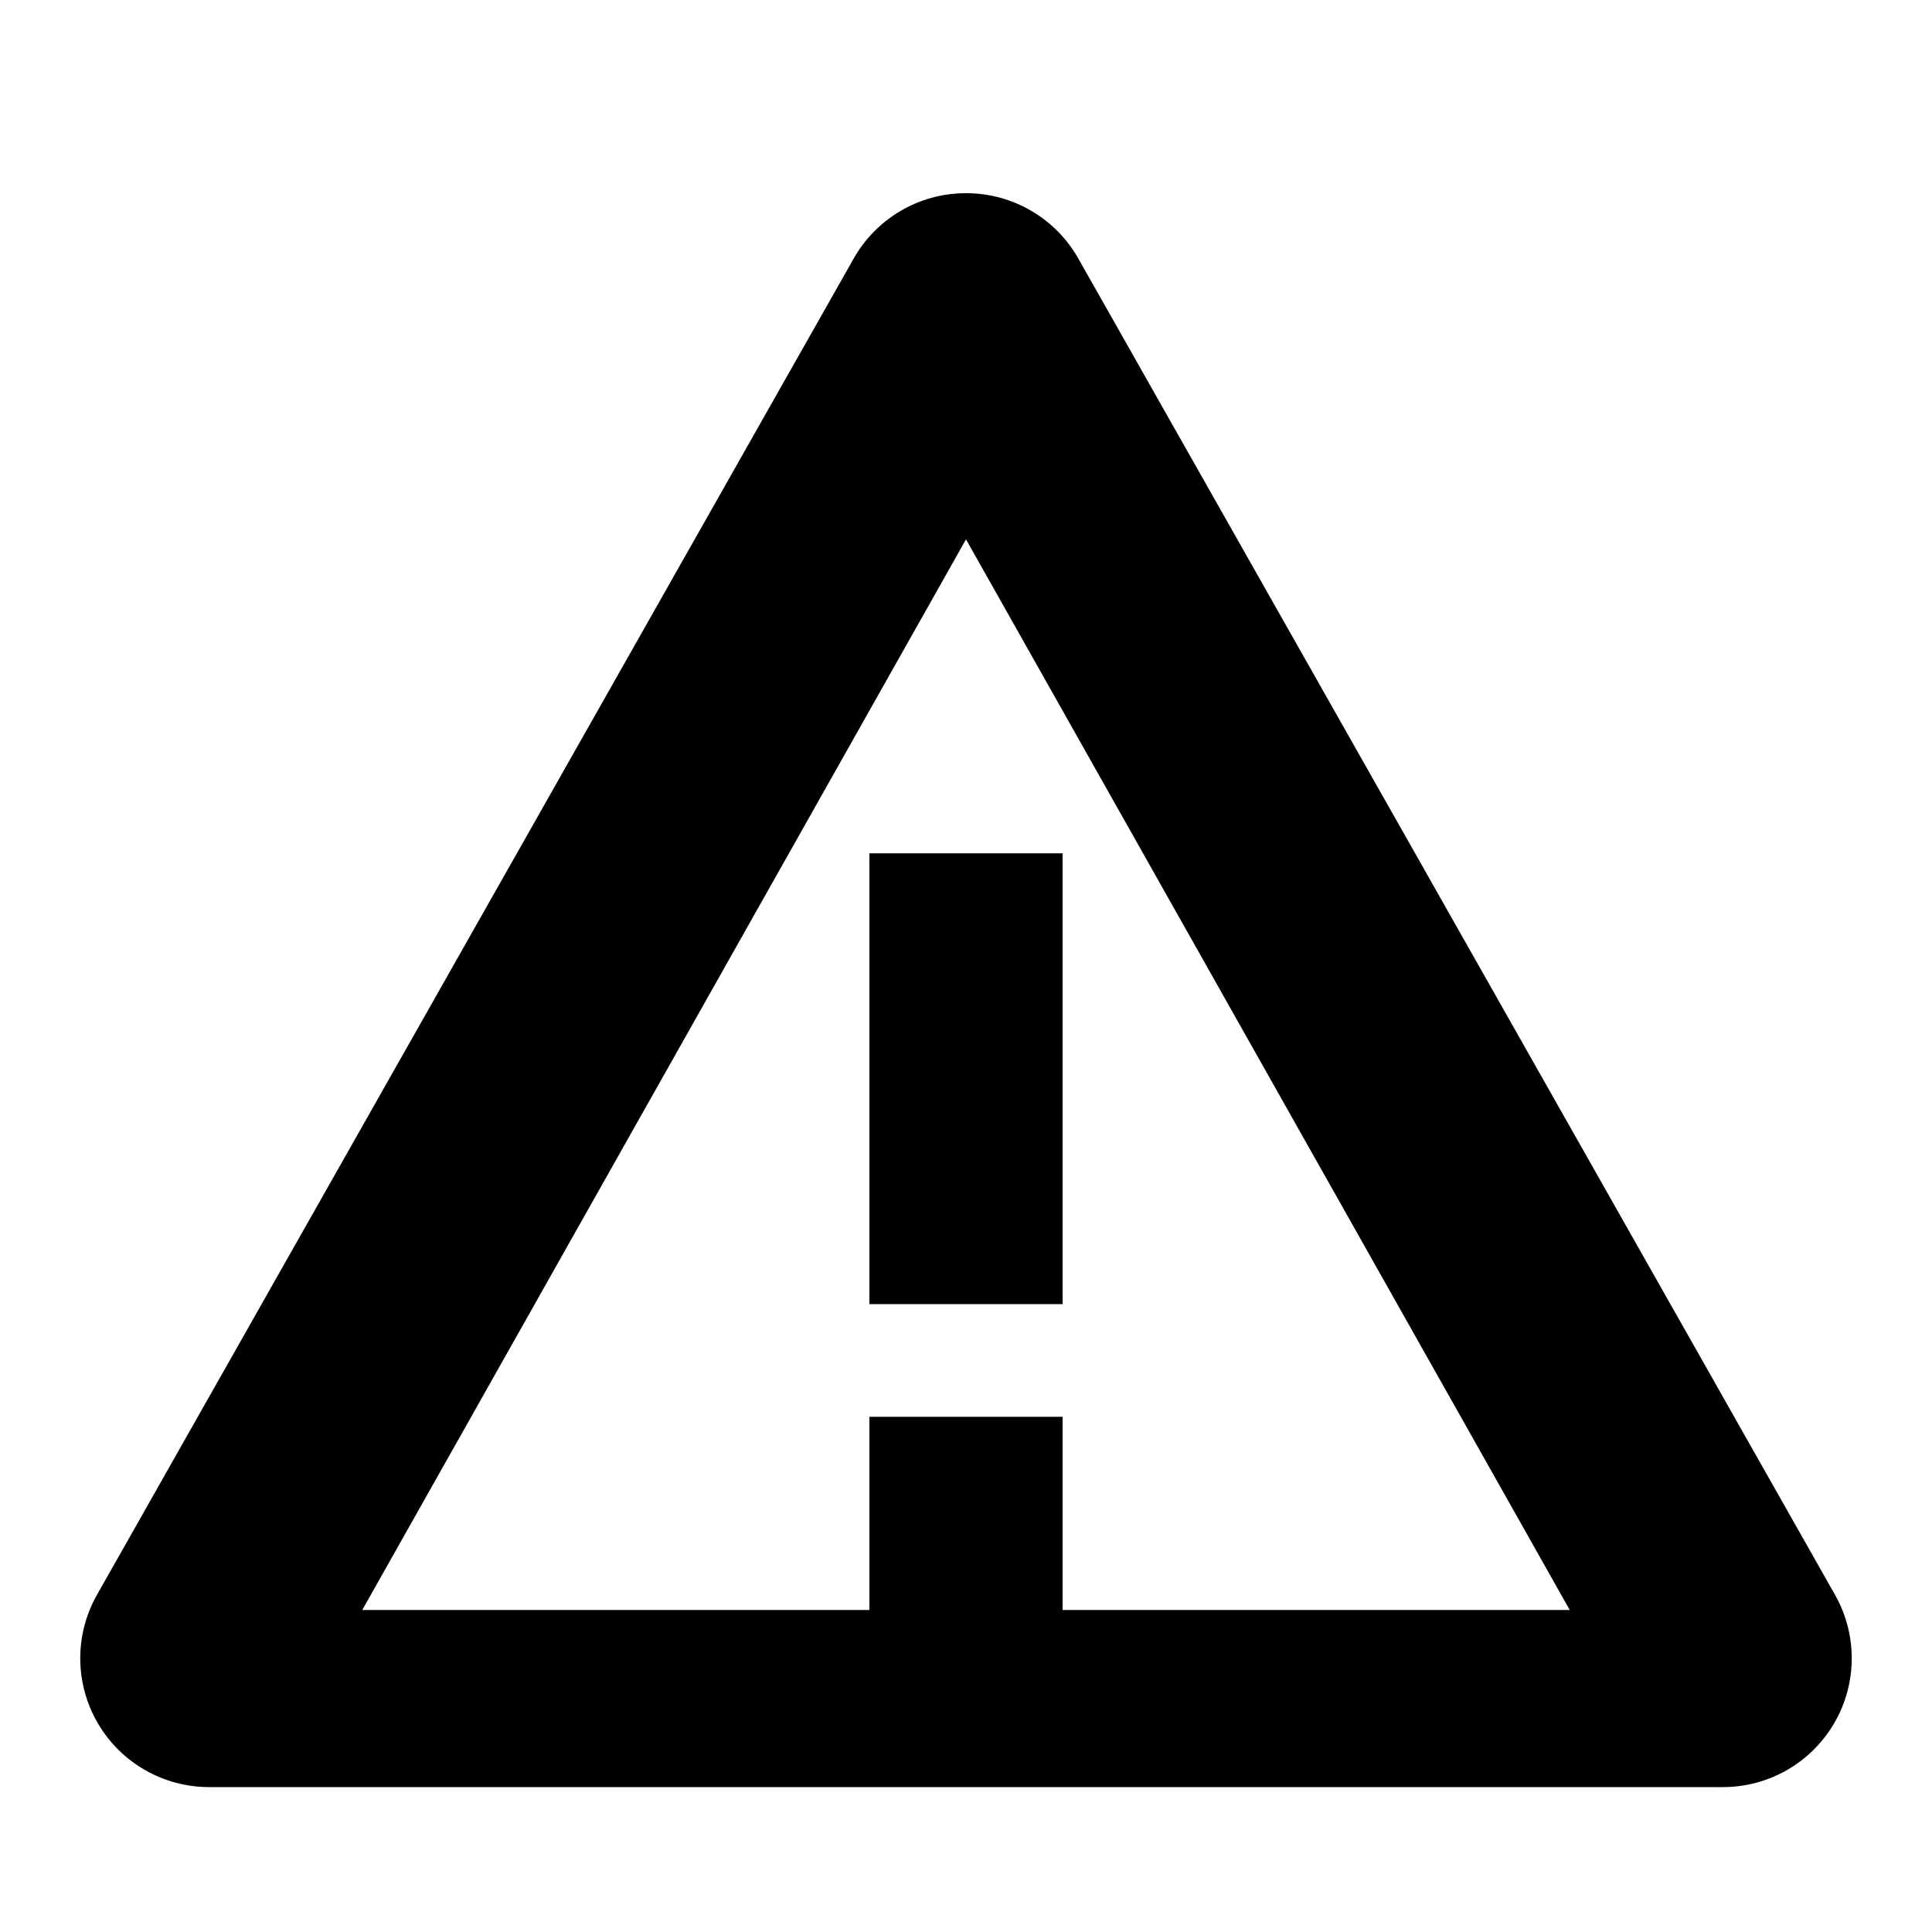
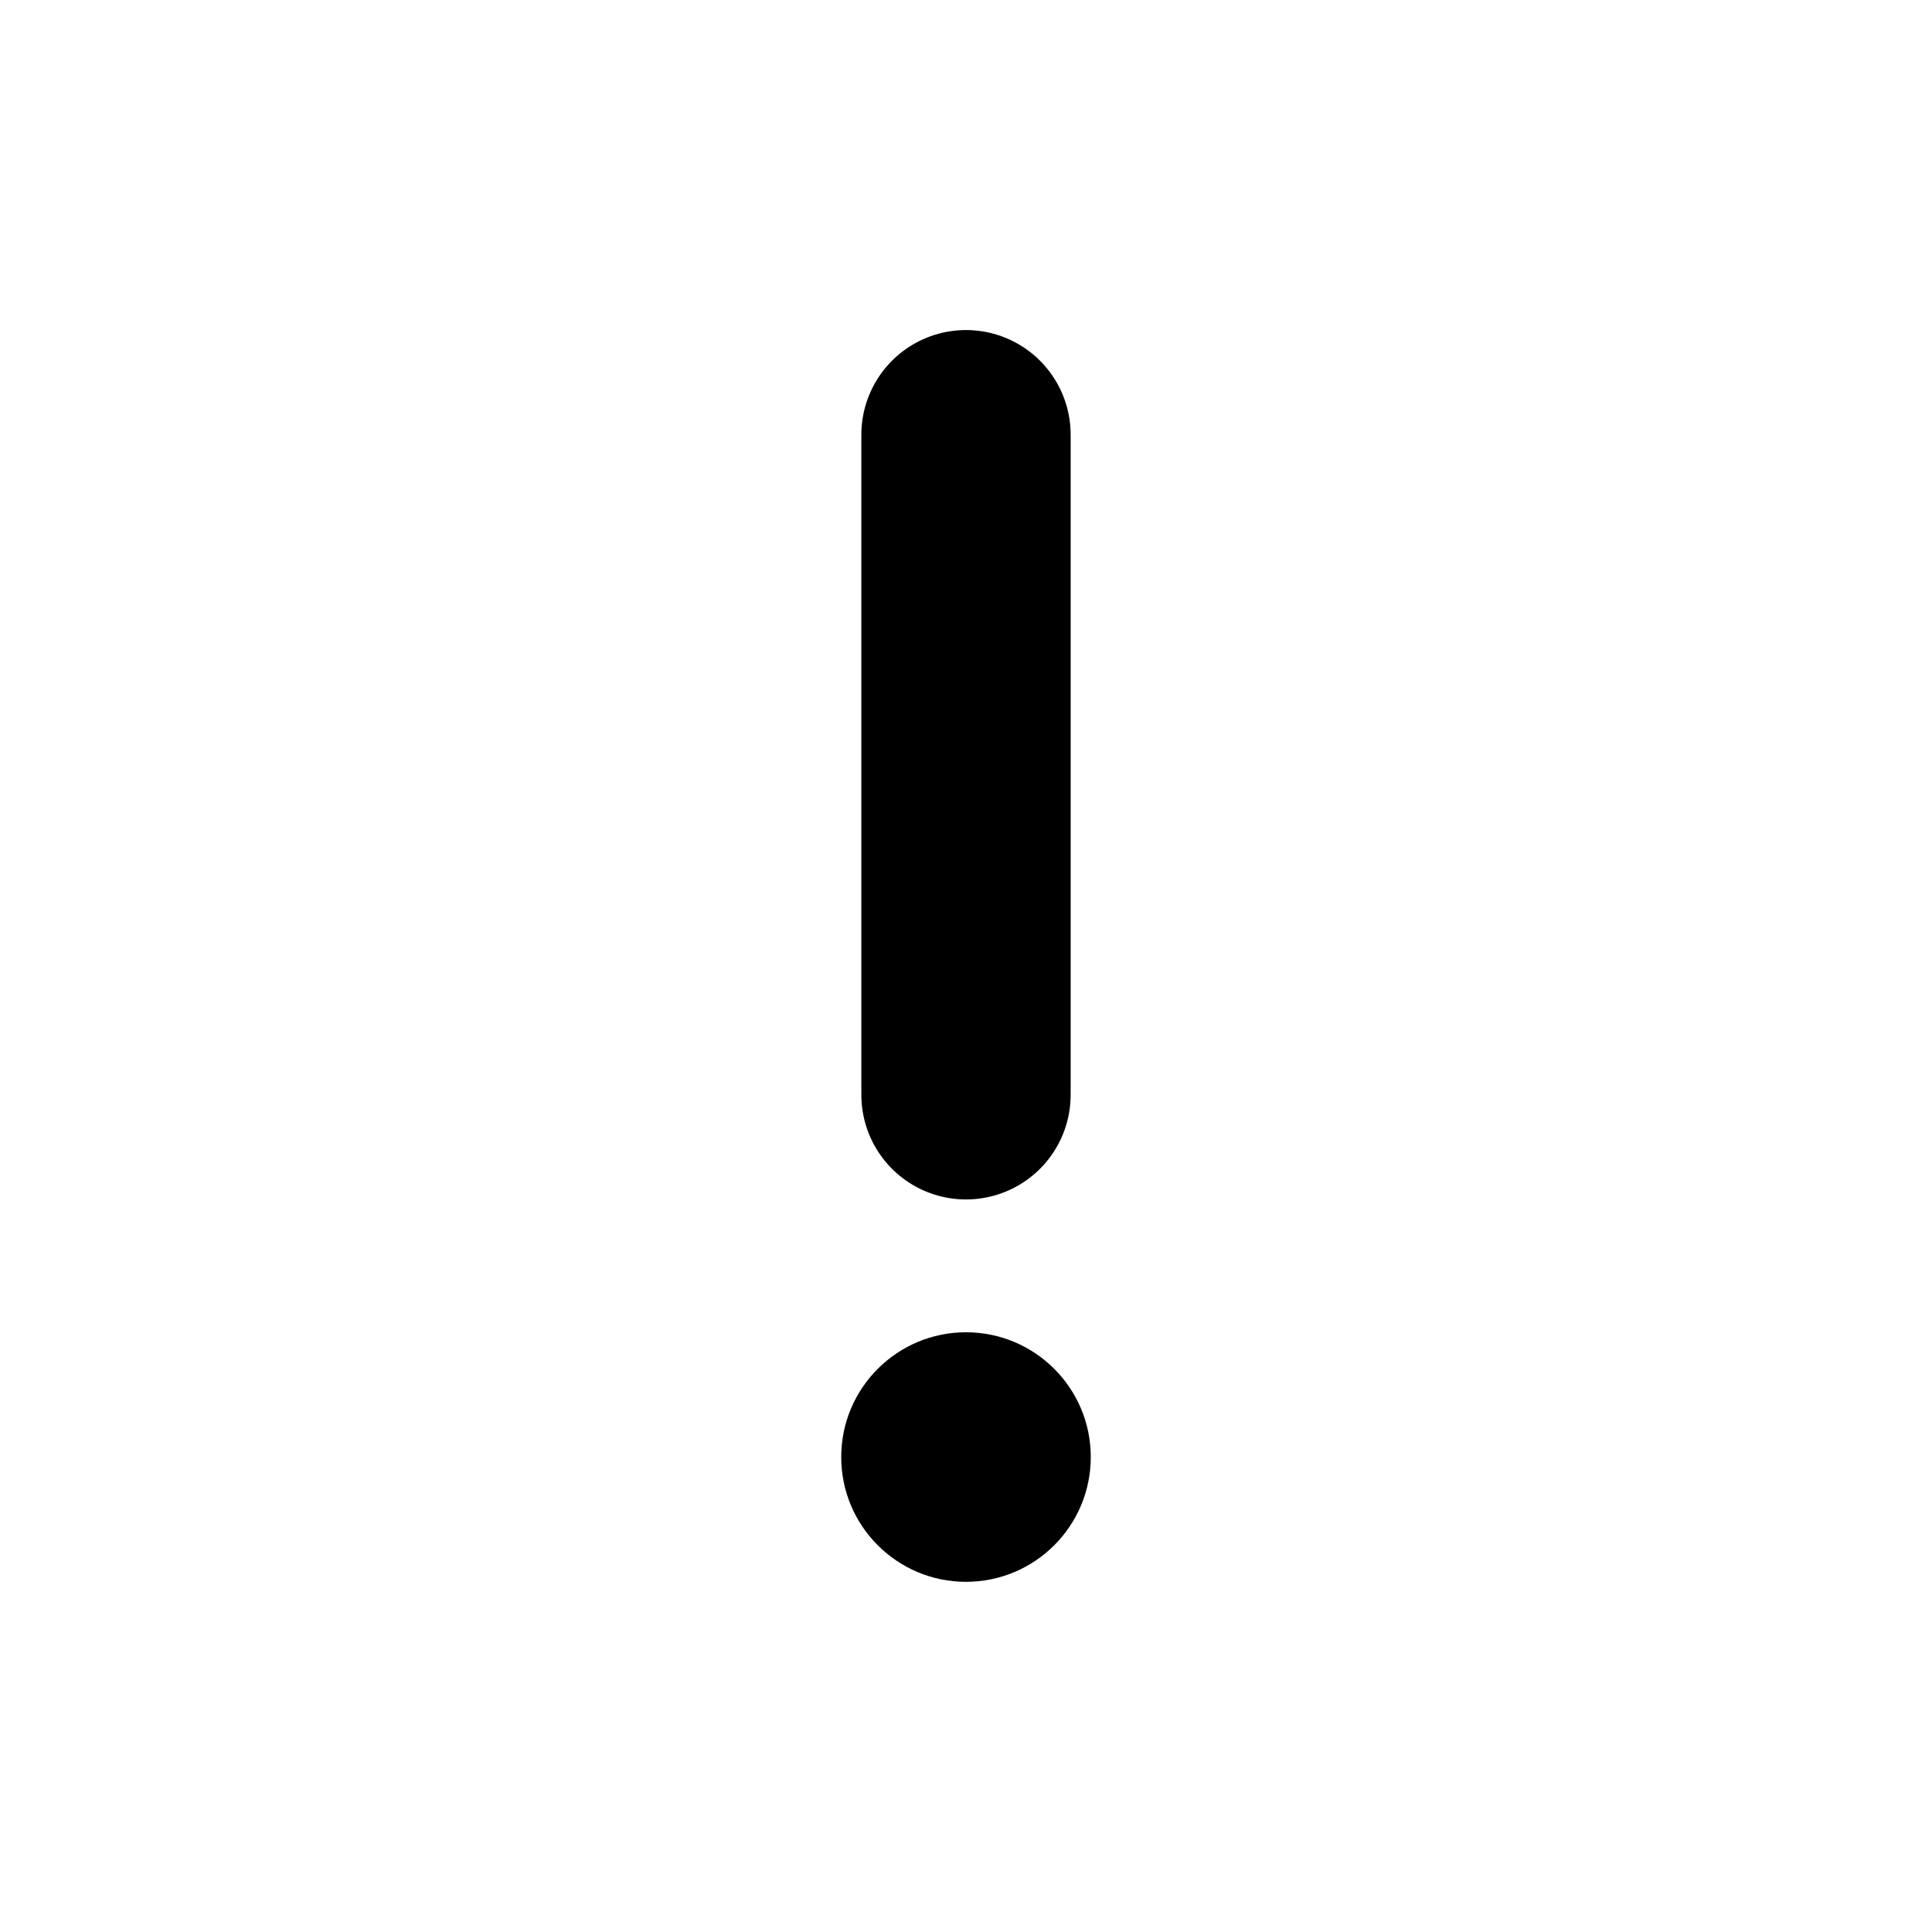
<svg xmlns="http://www.w3.org/2000/svg" width="24px" height="24px" viewBox="0 0 24 24">
-   <path fill="currentColor" d="M12 2.4a1.6 1.6 0 0 1 1.4.82l9.4 16.6A1.6 1.6 0 0 1 21.4 22.2H2.6a1.6 1.6 0 0 1-1.4-2.38l9.4-16.6A1.6 1.6 0 0 1 12 2.4zm0 4.3-7.5 13.3h15L12 6.7zm-1.2 3.9h2.4v5.6h-2.4v-5.6zm0 7h2.4v2.4h-2.4v-2.4z" />
+   <path fill="none" stroke="currentColor" stroke-width="2.6" stroke-linecap="round" d="M12 5.4v8.2" />
+   <circle fill="currentColor" cx="12" cy="18.1" r="1.55" />
</svg>
